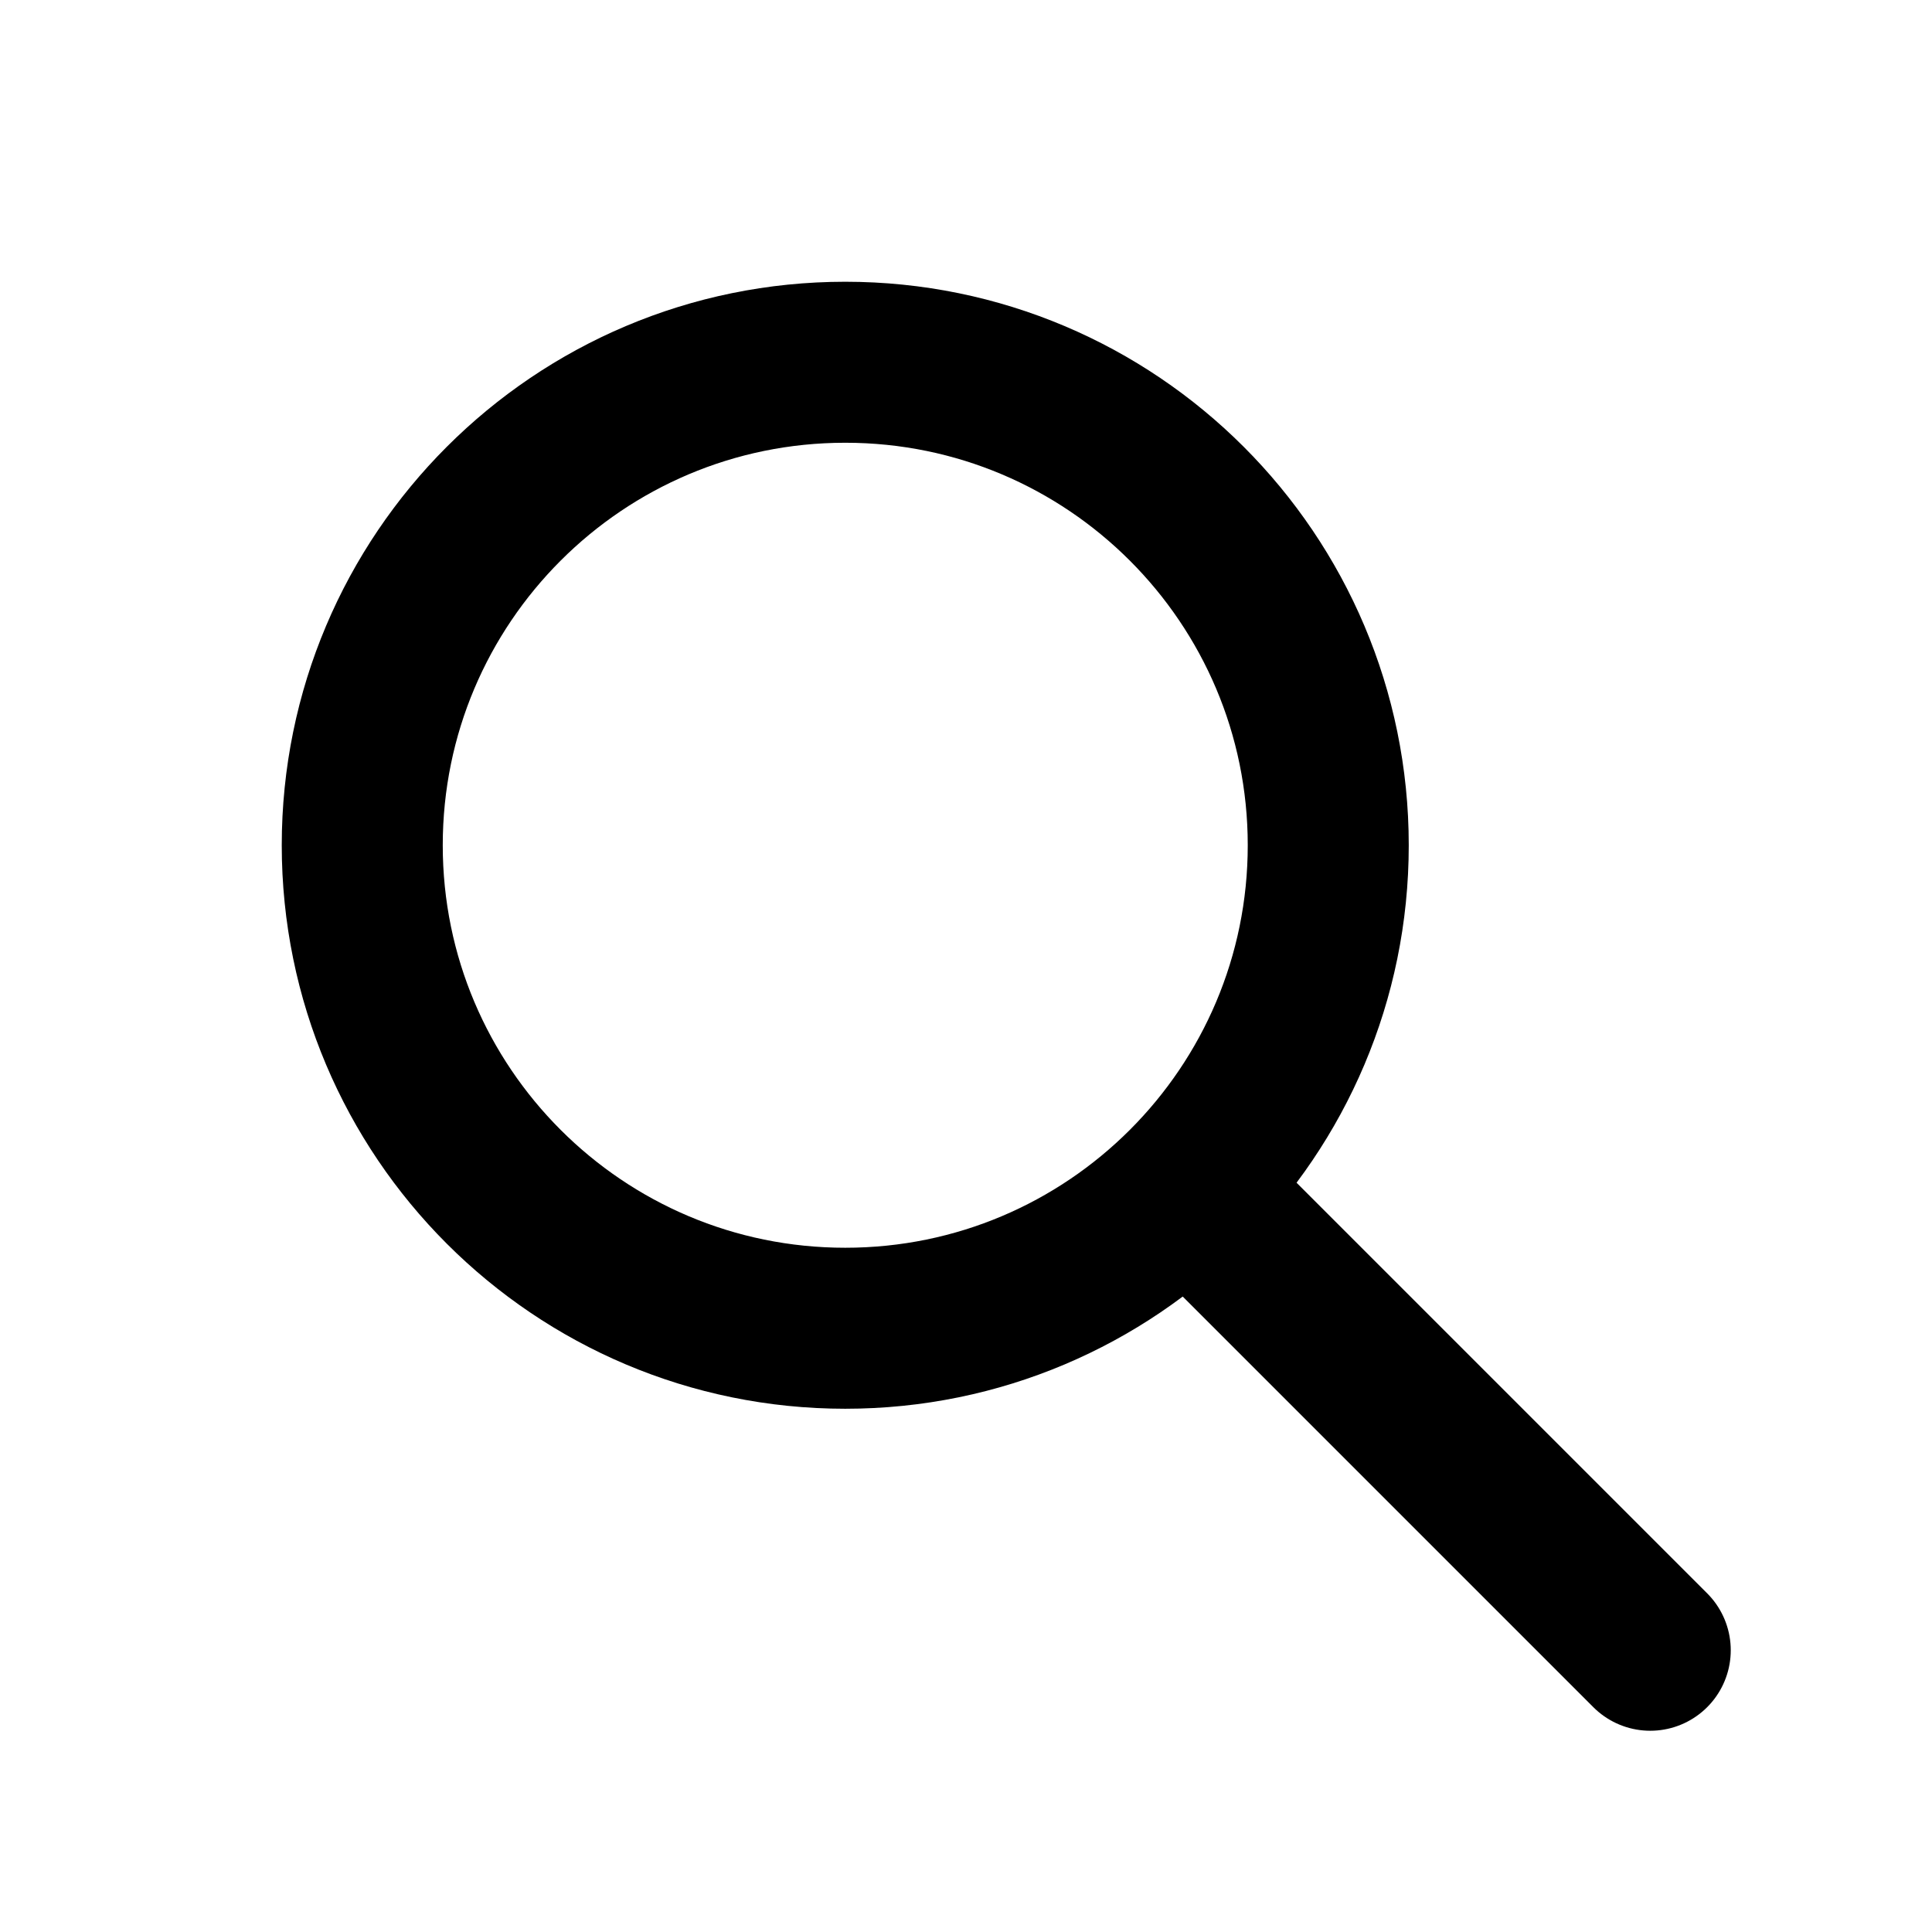
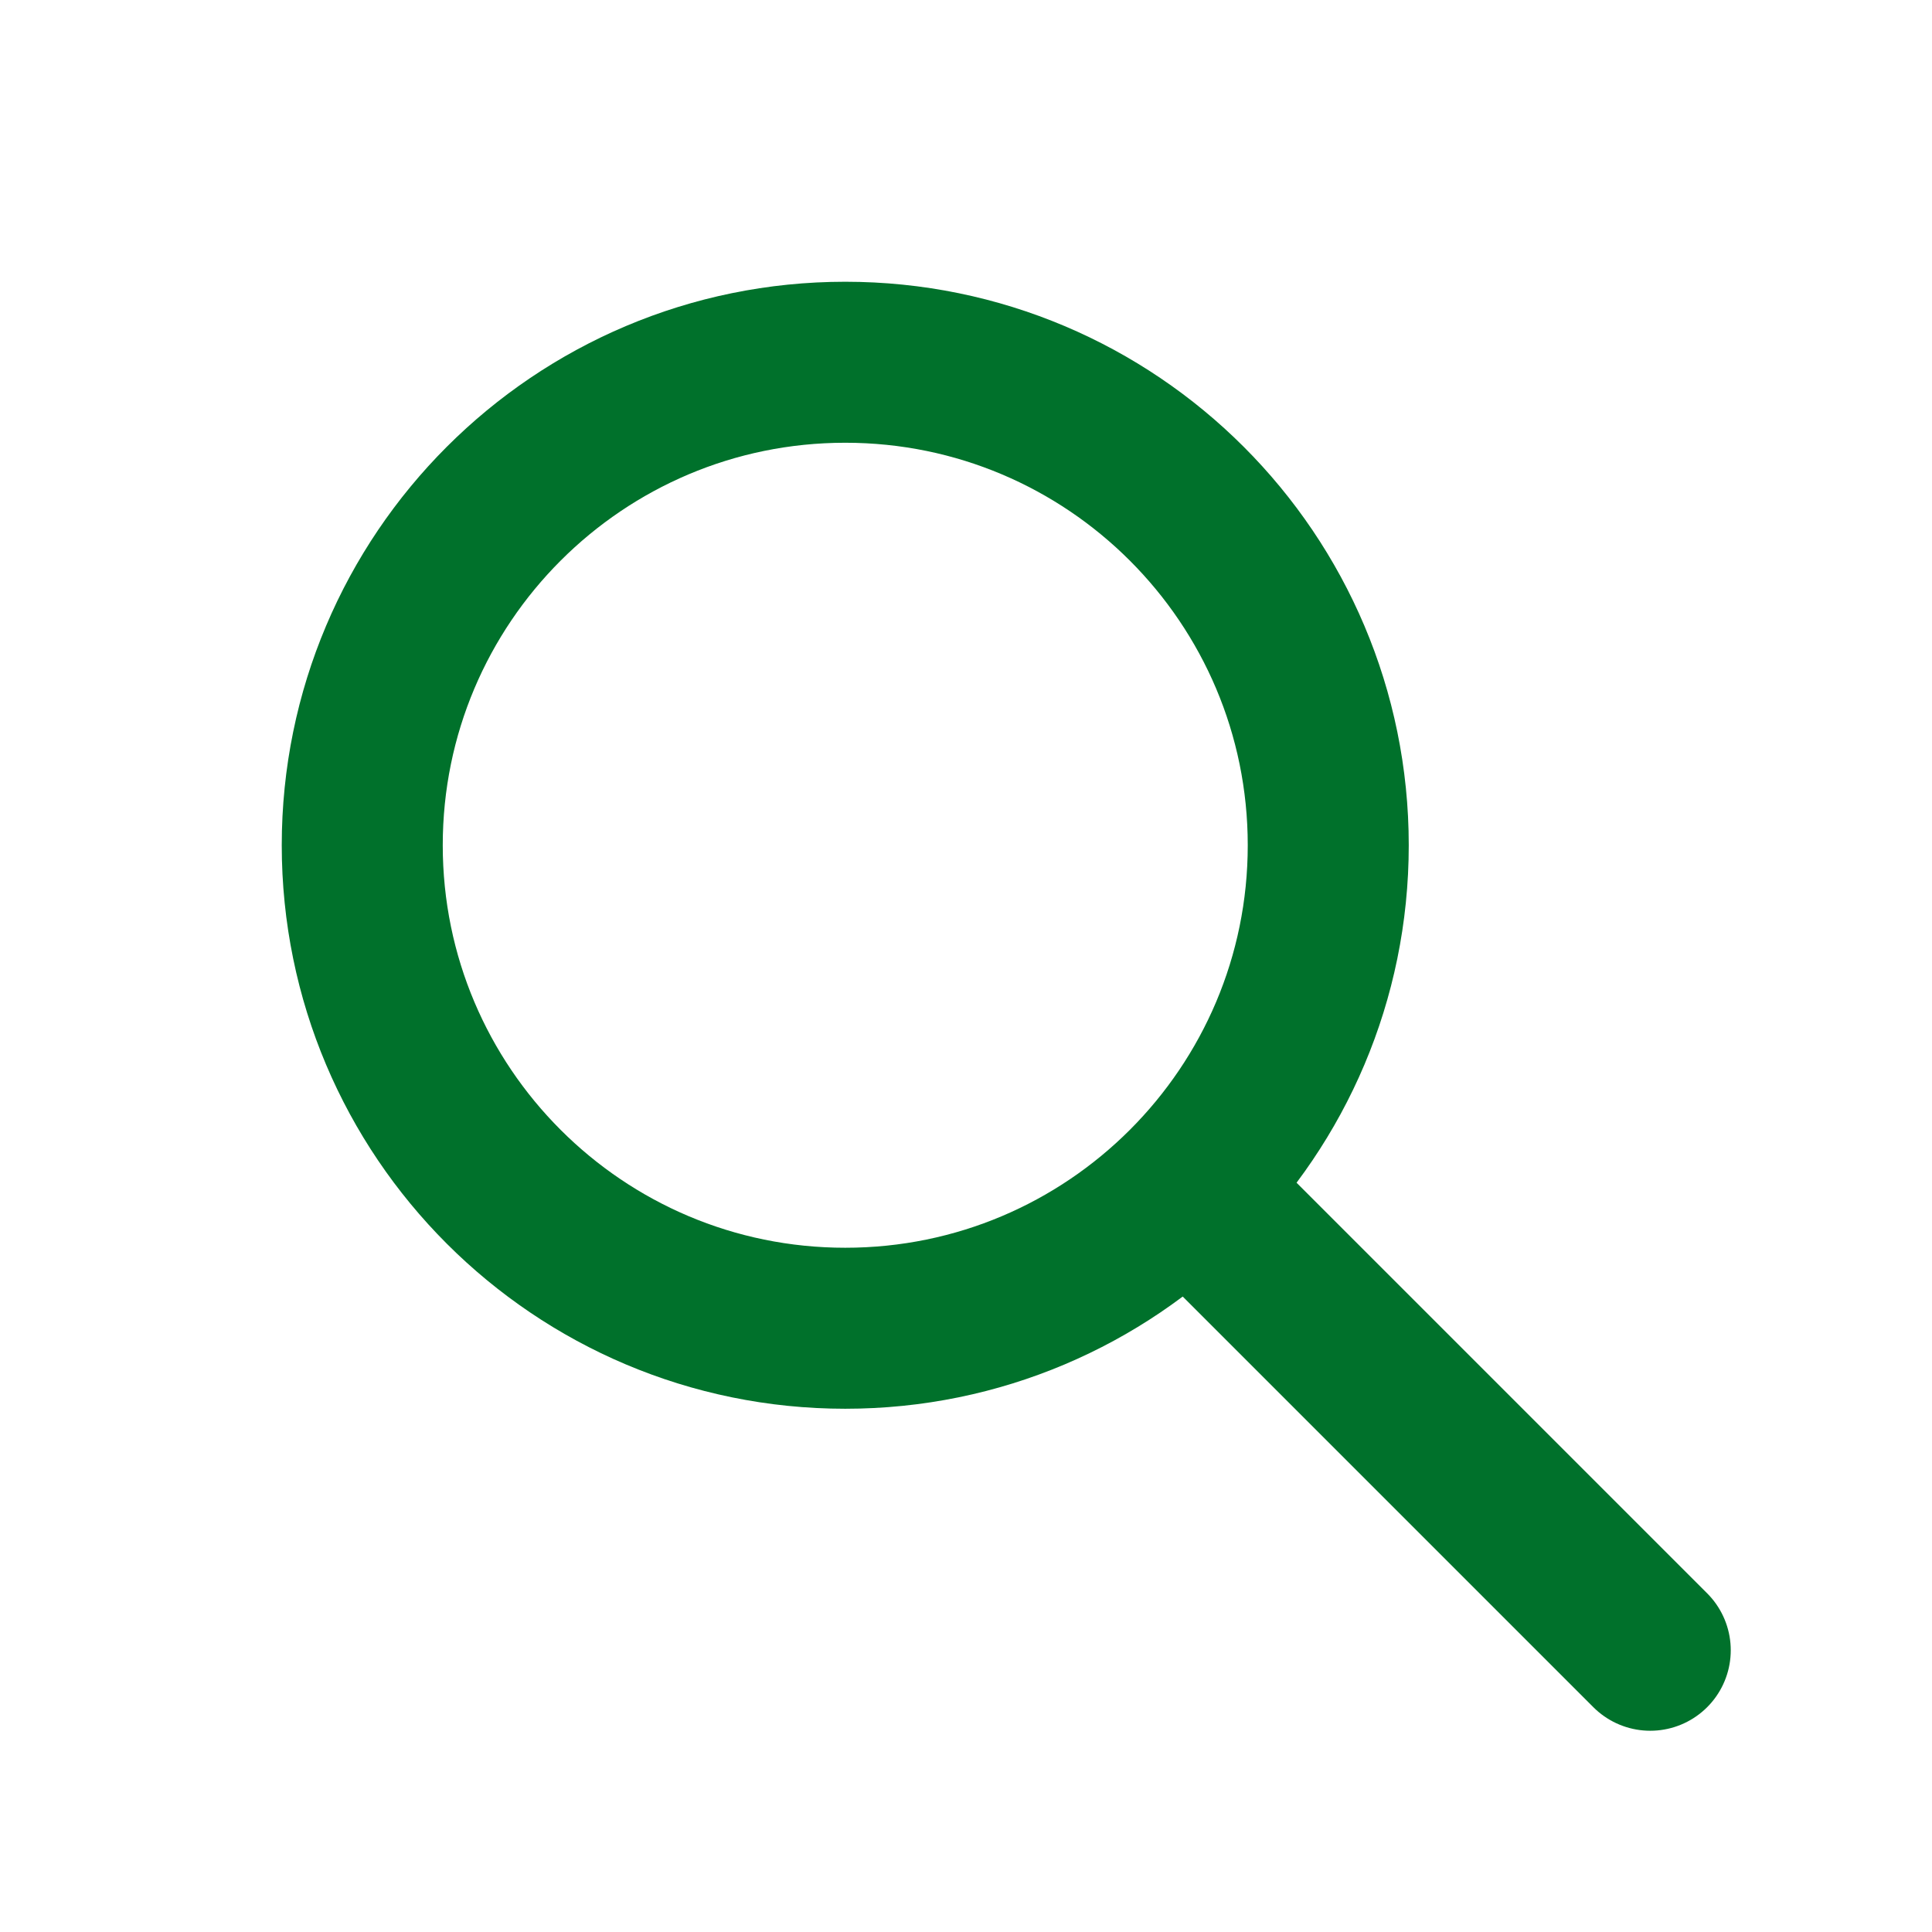
- <svg xmlns="http://www.w3.org/2000/svg" viewBox="0 0 24 24" width="24" height="24" fill="none" stroke="currentColor" stroke-width="2" stroke-linecap="round" stroke-linejoin="round">
+ <svg xmlns="http://www.w3.org/2000/svg" color="#00712b" viewBox="0 0 24 24" width="24" height="24" fill="none" stroke="currentColor" stroke-width="2" stroke-linecap="round" stroke-linejoin="round">
+   <style>@media (prefers-color-scheme: dark) { svg { color: #4cc764 } }</style>
  <circle cx="10.5" cy="10.5" r="6" />
  <path d="M15 15l5.5 5.5" />
</svg>
